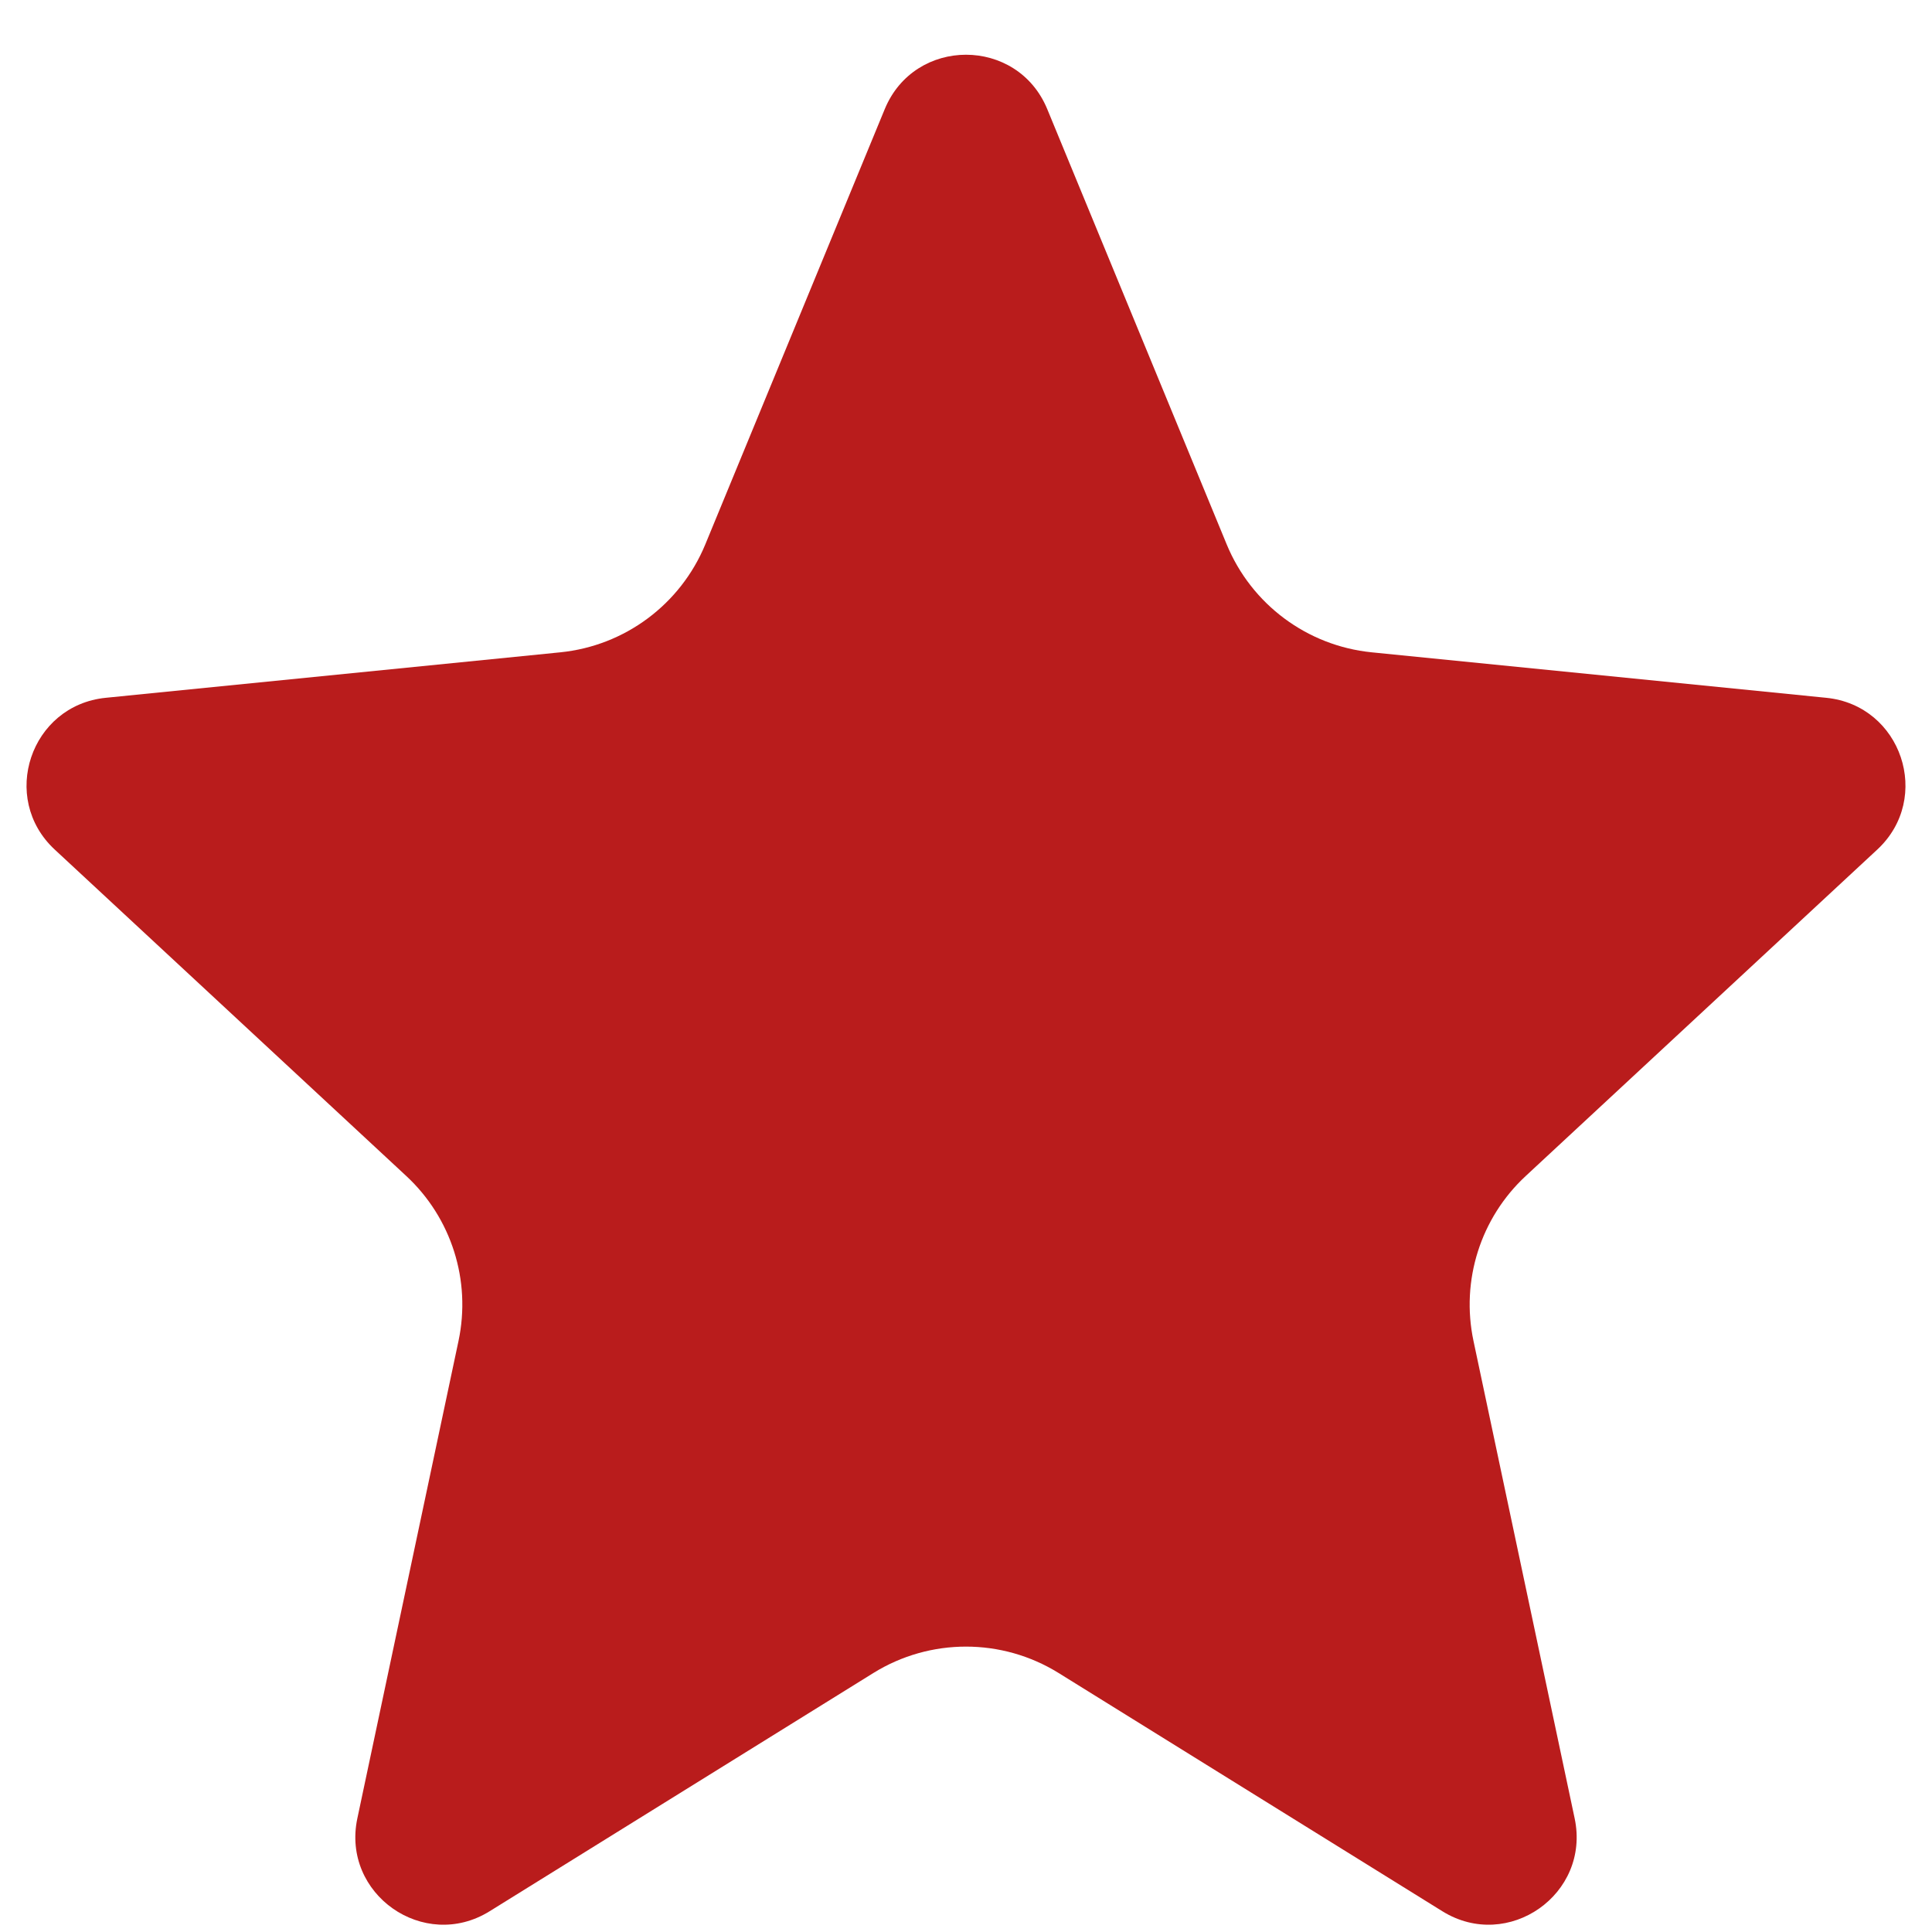
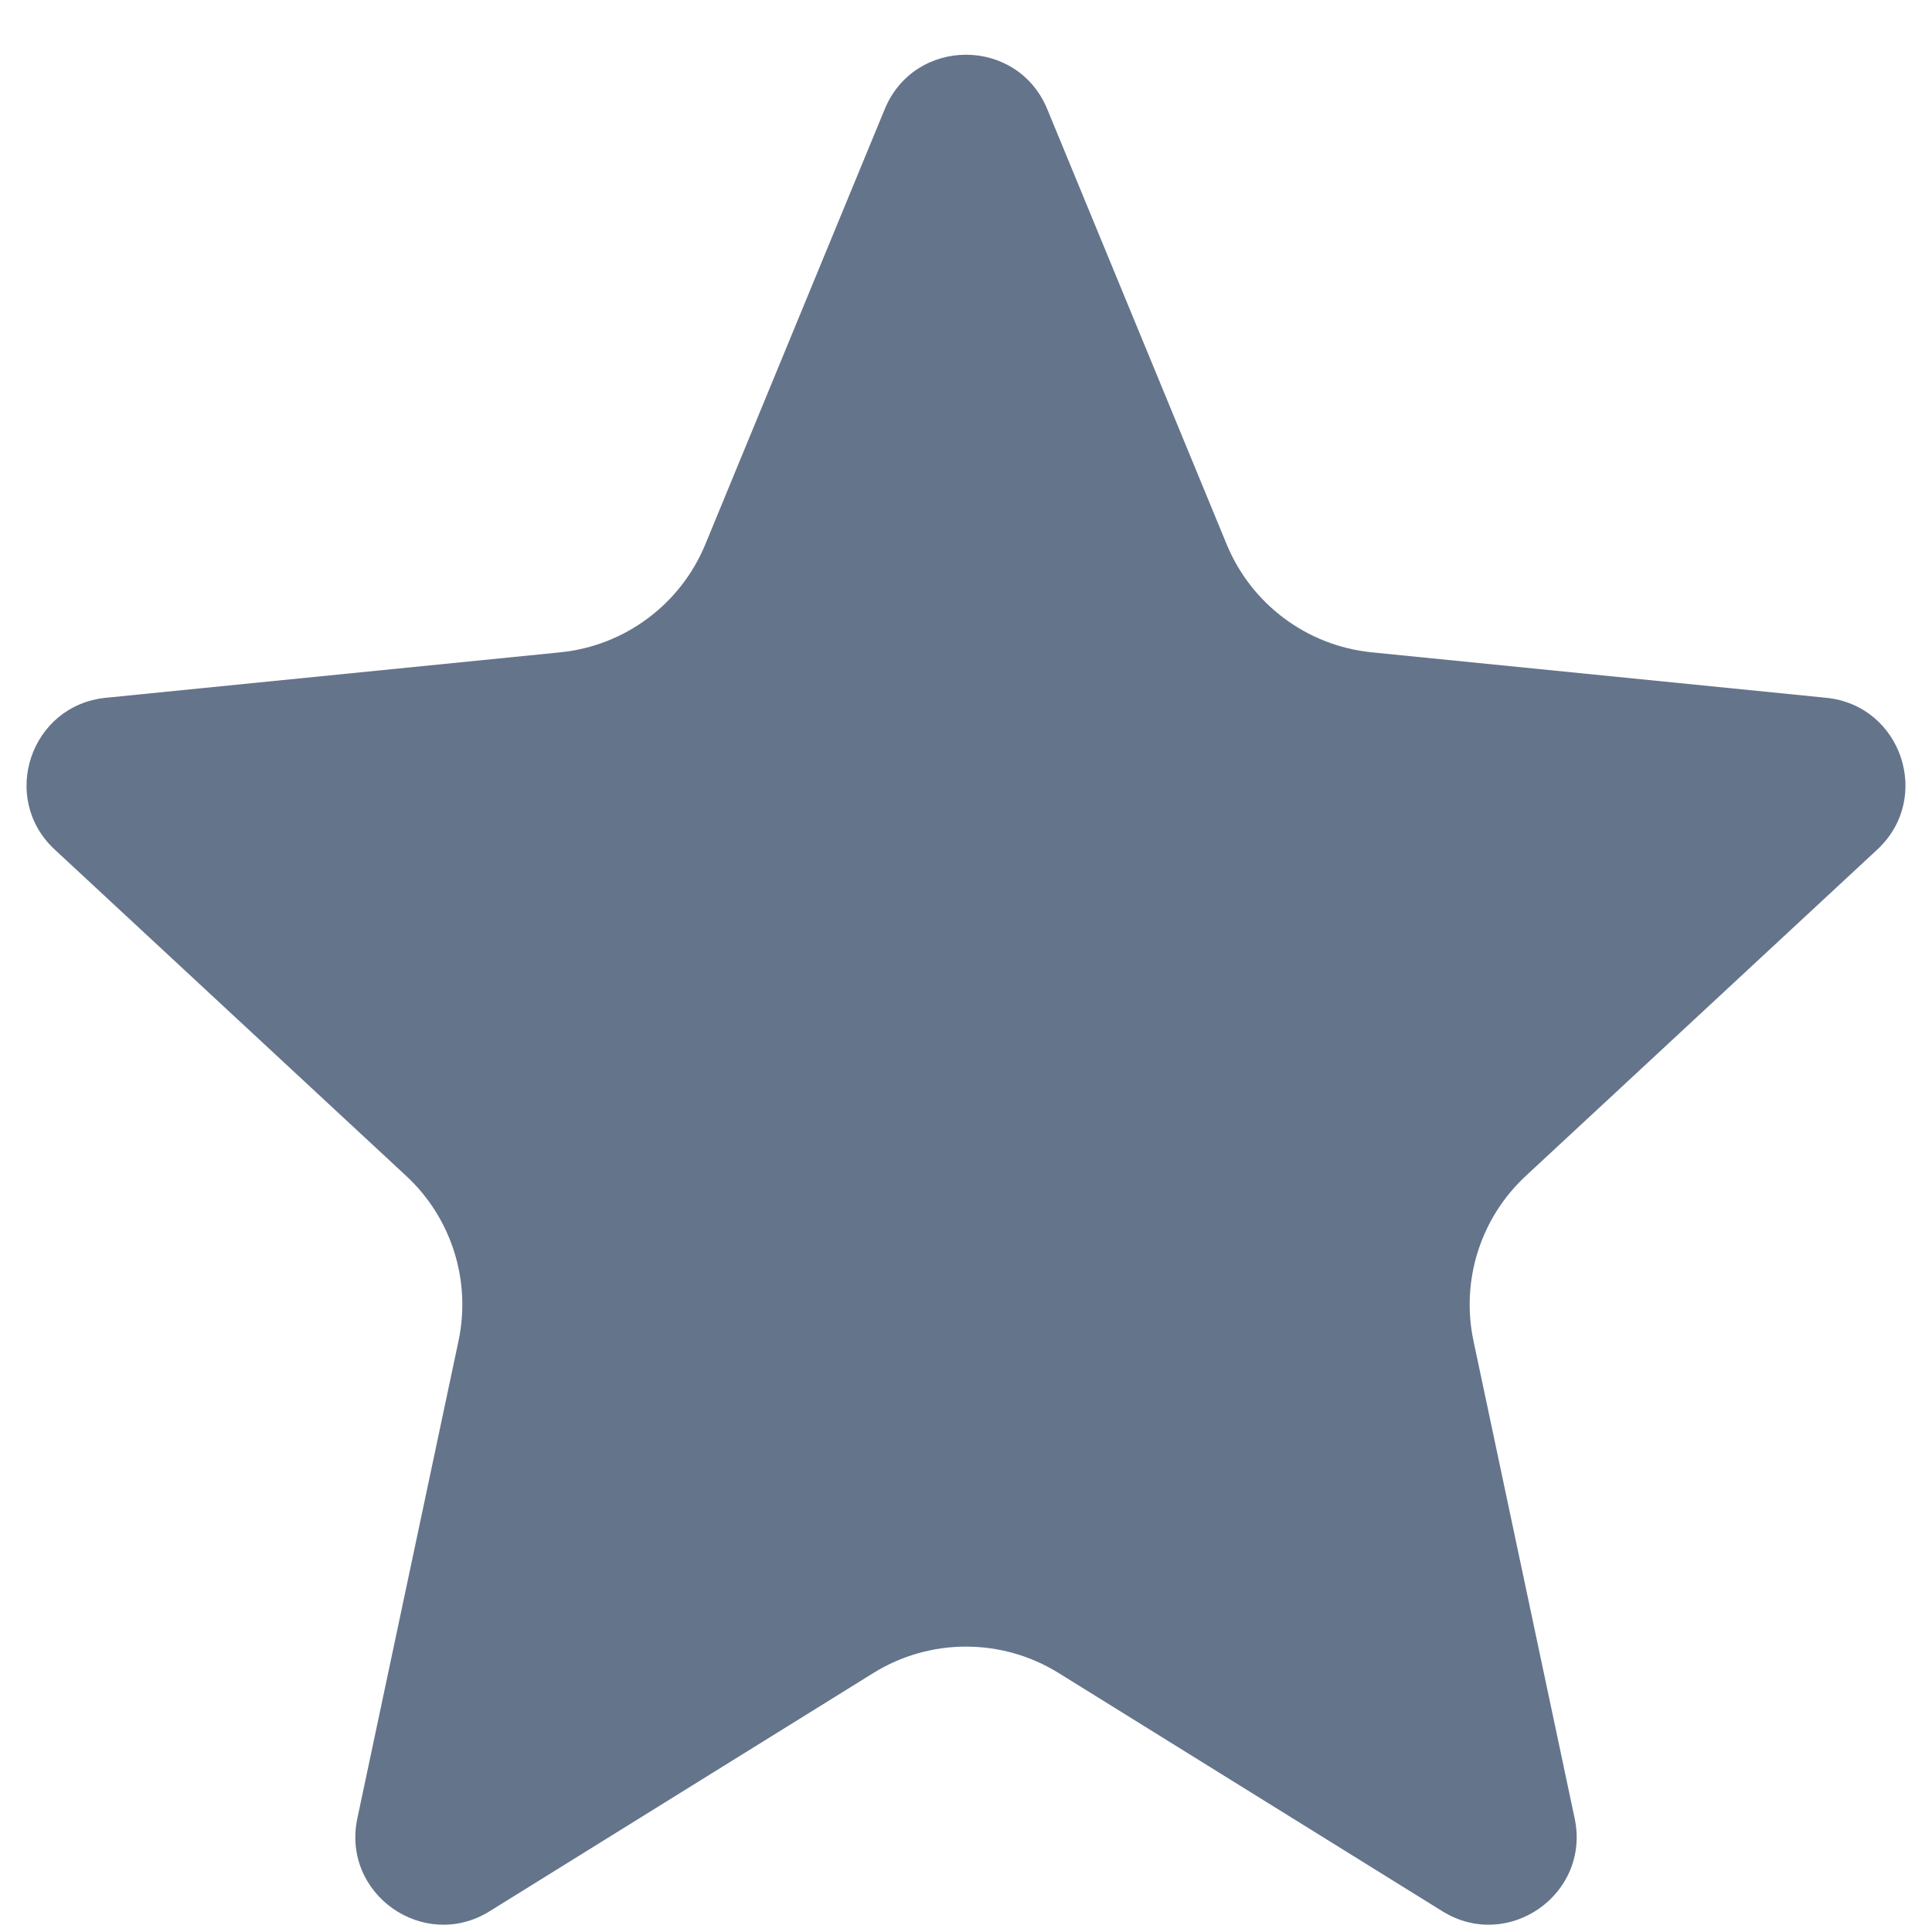
<svg xmlns="http://www.w3.org/2000/svg" width="22" height="22" viewBox="0 0 22 22" fill="none">
-   <path d="M10.075 1.242C10.416 0.417 11.584 0.417 11.925 1.242L13.969 6.2C14.251 6.882 14.885 7.354 15.619 7.428L20.796 7.946C21.653 8.032 22.008 9.088 21.377 9.674L17.375 13.39C16.859 13.868 16.633 14.582 16.779 15.27L17.931 20.707C18.113 21.569 17.173 22.228 16.425 21.764L12.055 19.051C11.409 18.65 10.591 18.65 9.945 19.051L5.575 21.764C4.827 22.228 3.887 21.569 4.069 20.707L5.221 15.27C5.367 14.582 5.141 13.868 4.625 13.39L0.623 9.674C-0.008 9.088 0.347 8.032 1.204 7.946L6.381 7.428C7.115 7.354 7.749 6.882 8.031 6.2L10.075 1.242Z" fill="#b91c1c" />
+   <path d="M10.075 1.242C10.416 0.417 11.584 0.417 11.925 1.242L13.969 6.2C14.251 6.882 14.885 7.354 15.619 7.428L20.796 7.946C21.653 8.032 22.008 9.088 21.377 9.674L17.375 13.39C16.859 13.868 16.633 14.582 16.779 15.27L17.931 20.707C18.113 21.569 17.173 22.228 16.425 21.764L12.055 19.051C11.409 18.65 10.591 18.65 9.945 19.051L5.575 21.764C4.827 22.228 3.887 21.569 4.069 20.707L5.221 15.27C5.367 14.582 5.141 13.868 4.625 13.39L0.623 9.674C-0.008 9.088 0.347 8.032 1.204 7.946L6.381 7.428C7.115 7.354 7.749 6.882 8.031 6.2L10.075 1.242Z" fill="#64748b" />
</svg>
